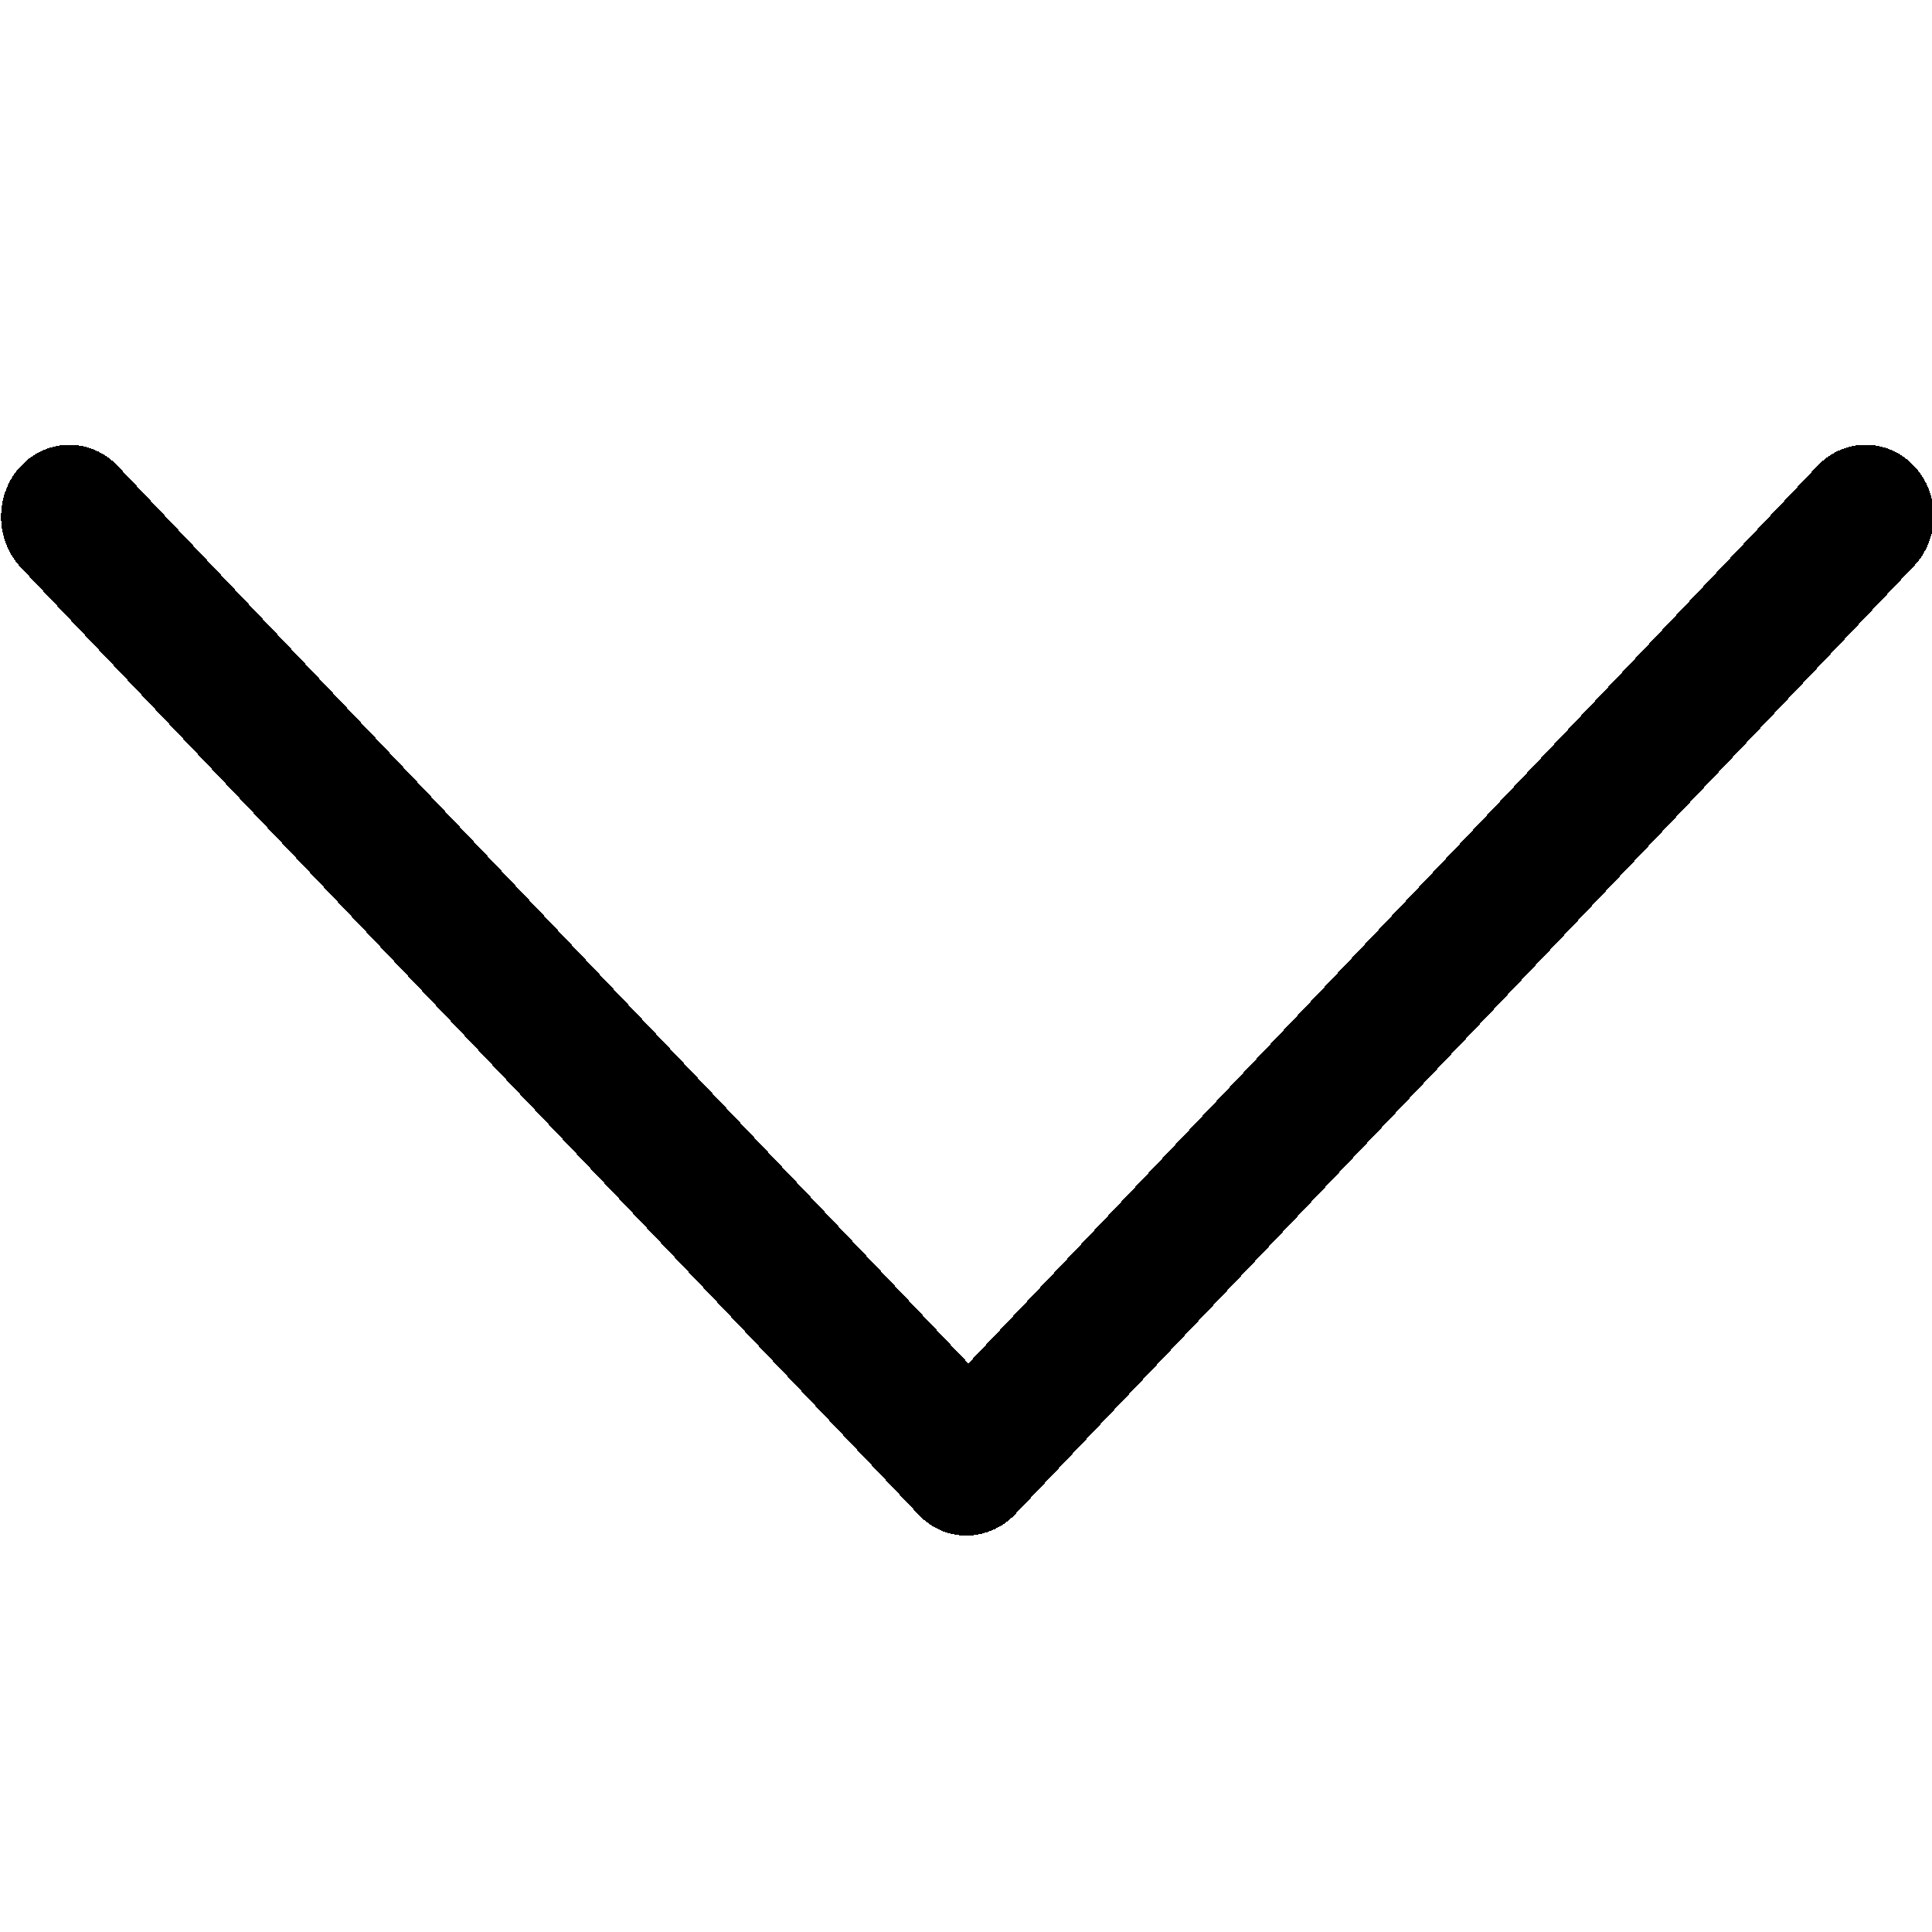
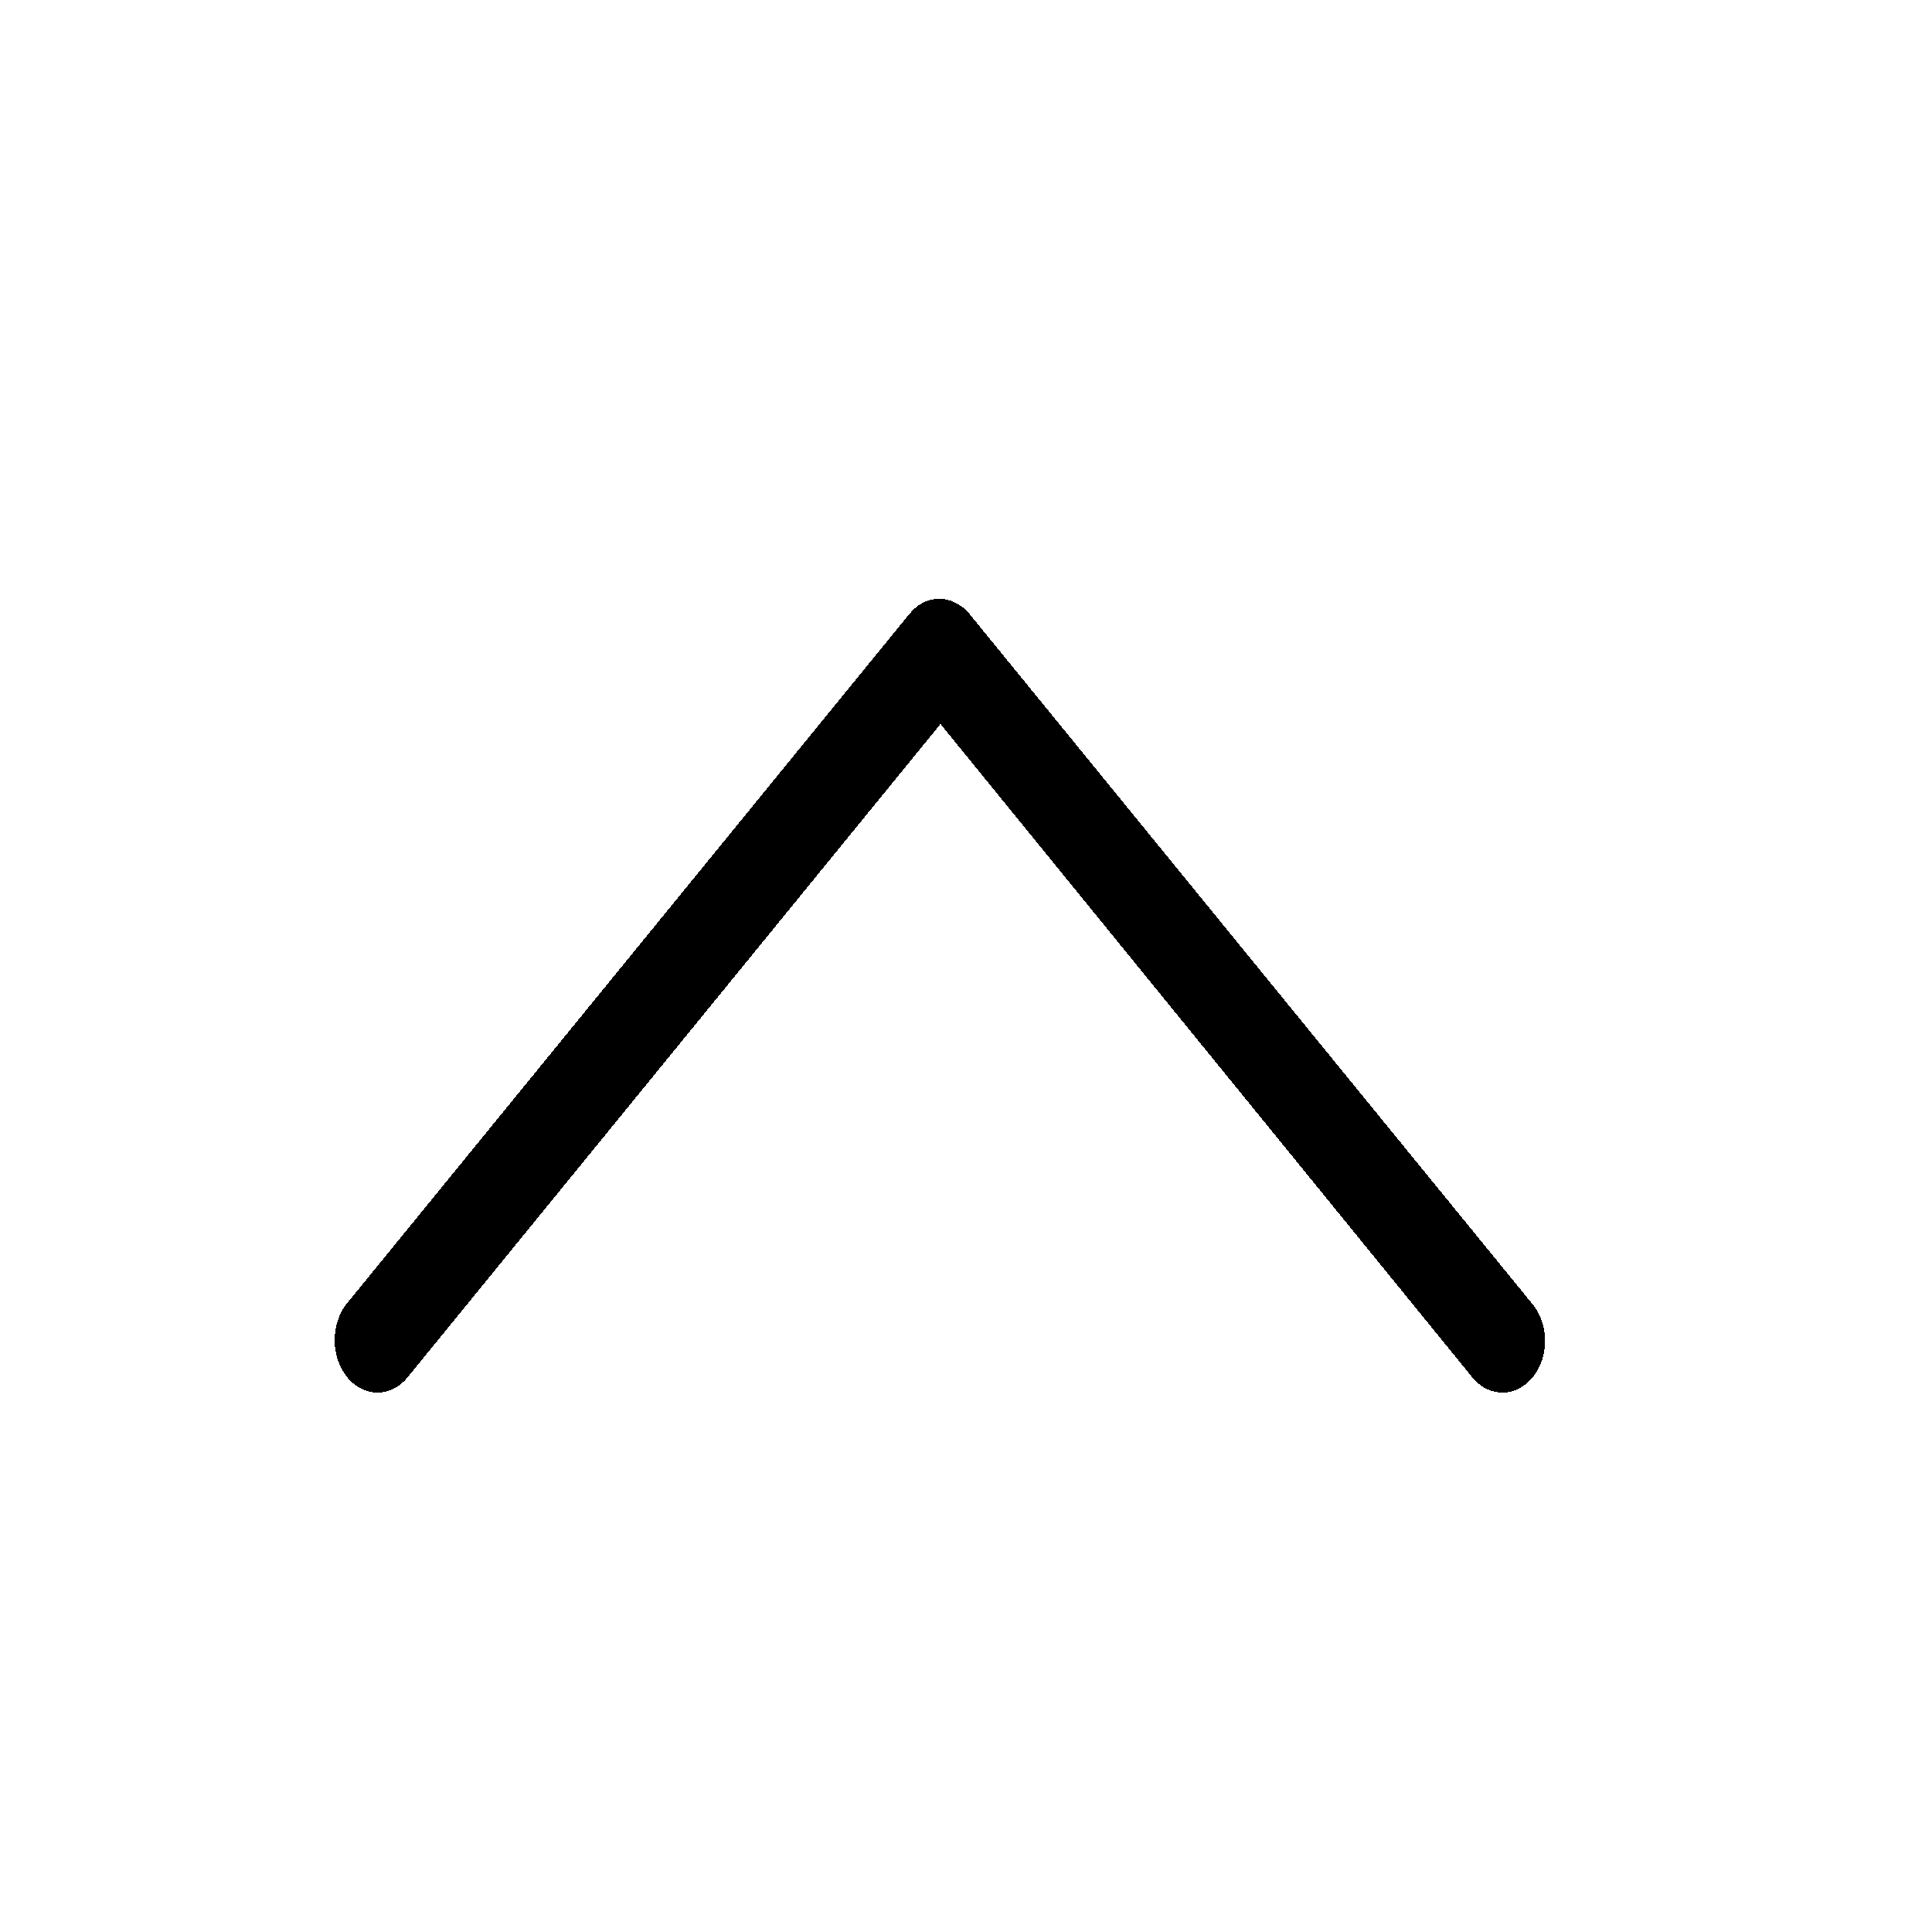
- <svg xmlns="http://www.w3.org/2000/svg" shape-rendering="crispEdges" height="20" width="20" id="svg6" enable-background="new 0 0 129 129" viewBox="0 0 20 20" version="1.1">
+ <svg xmlns="http://www.w3.org/2000/svg" version="1.1" viewBox="0 0 20 20" enable-background="new 0 0 129 129" id="svg6" width="20" height="20" shape-rendering="crispEdges">
  <defs id="defs10" />
-   <g transform="matrix(0.1723476,0,0,0.1818358,-1.092113,-1.469111)" id="g4">
-     <path id="path2" d="m 121.3,34.6 c -1.6,-1.6 -4.2,-1.6 -5.8,0 L 64.5,85.7 13.4,34.6 C 11.8,33 9.2,33 7.6,34.6 6,36.2 6,38.8 7.6,40.4 l 53.9,53.9 c 0.8,0.8 1.8,1.2 2.9,1.2 1,0 2.1,-0.4 2.9,-1.2 l 53.9,-53.9 c 1.7,-1.6 1.7,-4.2 0.1,-5.8 z" />
-   </g>
+   <path id="path2" d="m 15.866,14.257 c -0.173,0.212 -0.453,0.212 -0.626,0 L 9.736,7.495 4.22,14.257 c -0.173,0.212 -0.453,0.212 -0.626,0 -0.173,-0.212 -0.173,-0.556 0,-0.767 l 5.818,-7.132 c 0.086,-0.106 0.194,-0.159 0.313,-0.159 0.108,0 0.227,0.053 0.313,0.159 l 5.818,7.132 c 0.183,0.212 0.183,0.556 0.011,0.767 z" style="stroke-width:0.12" />
</svg>
